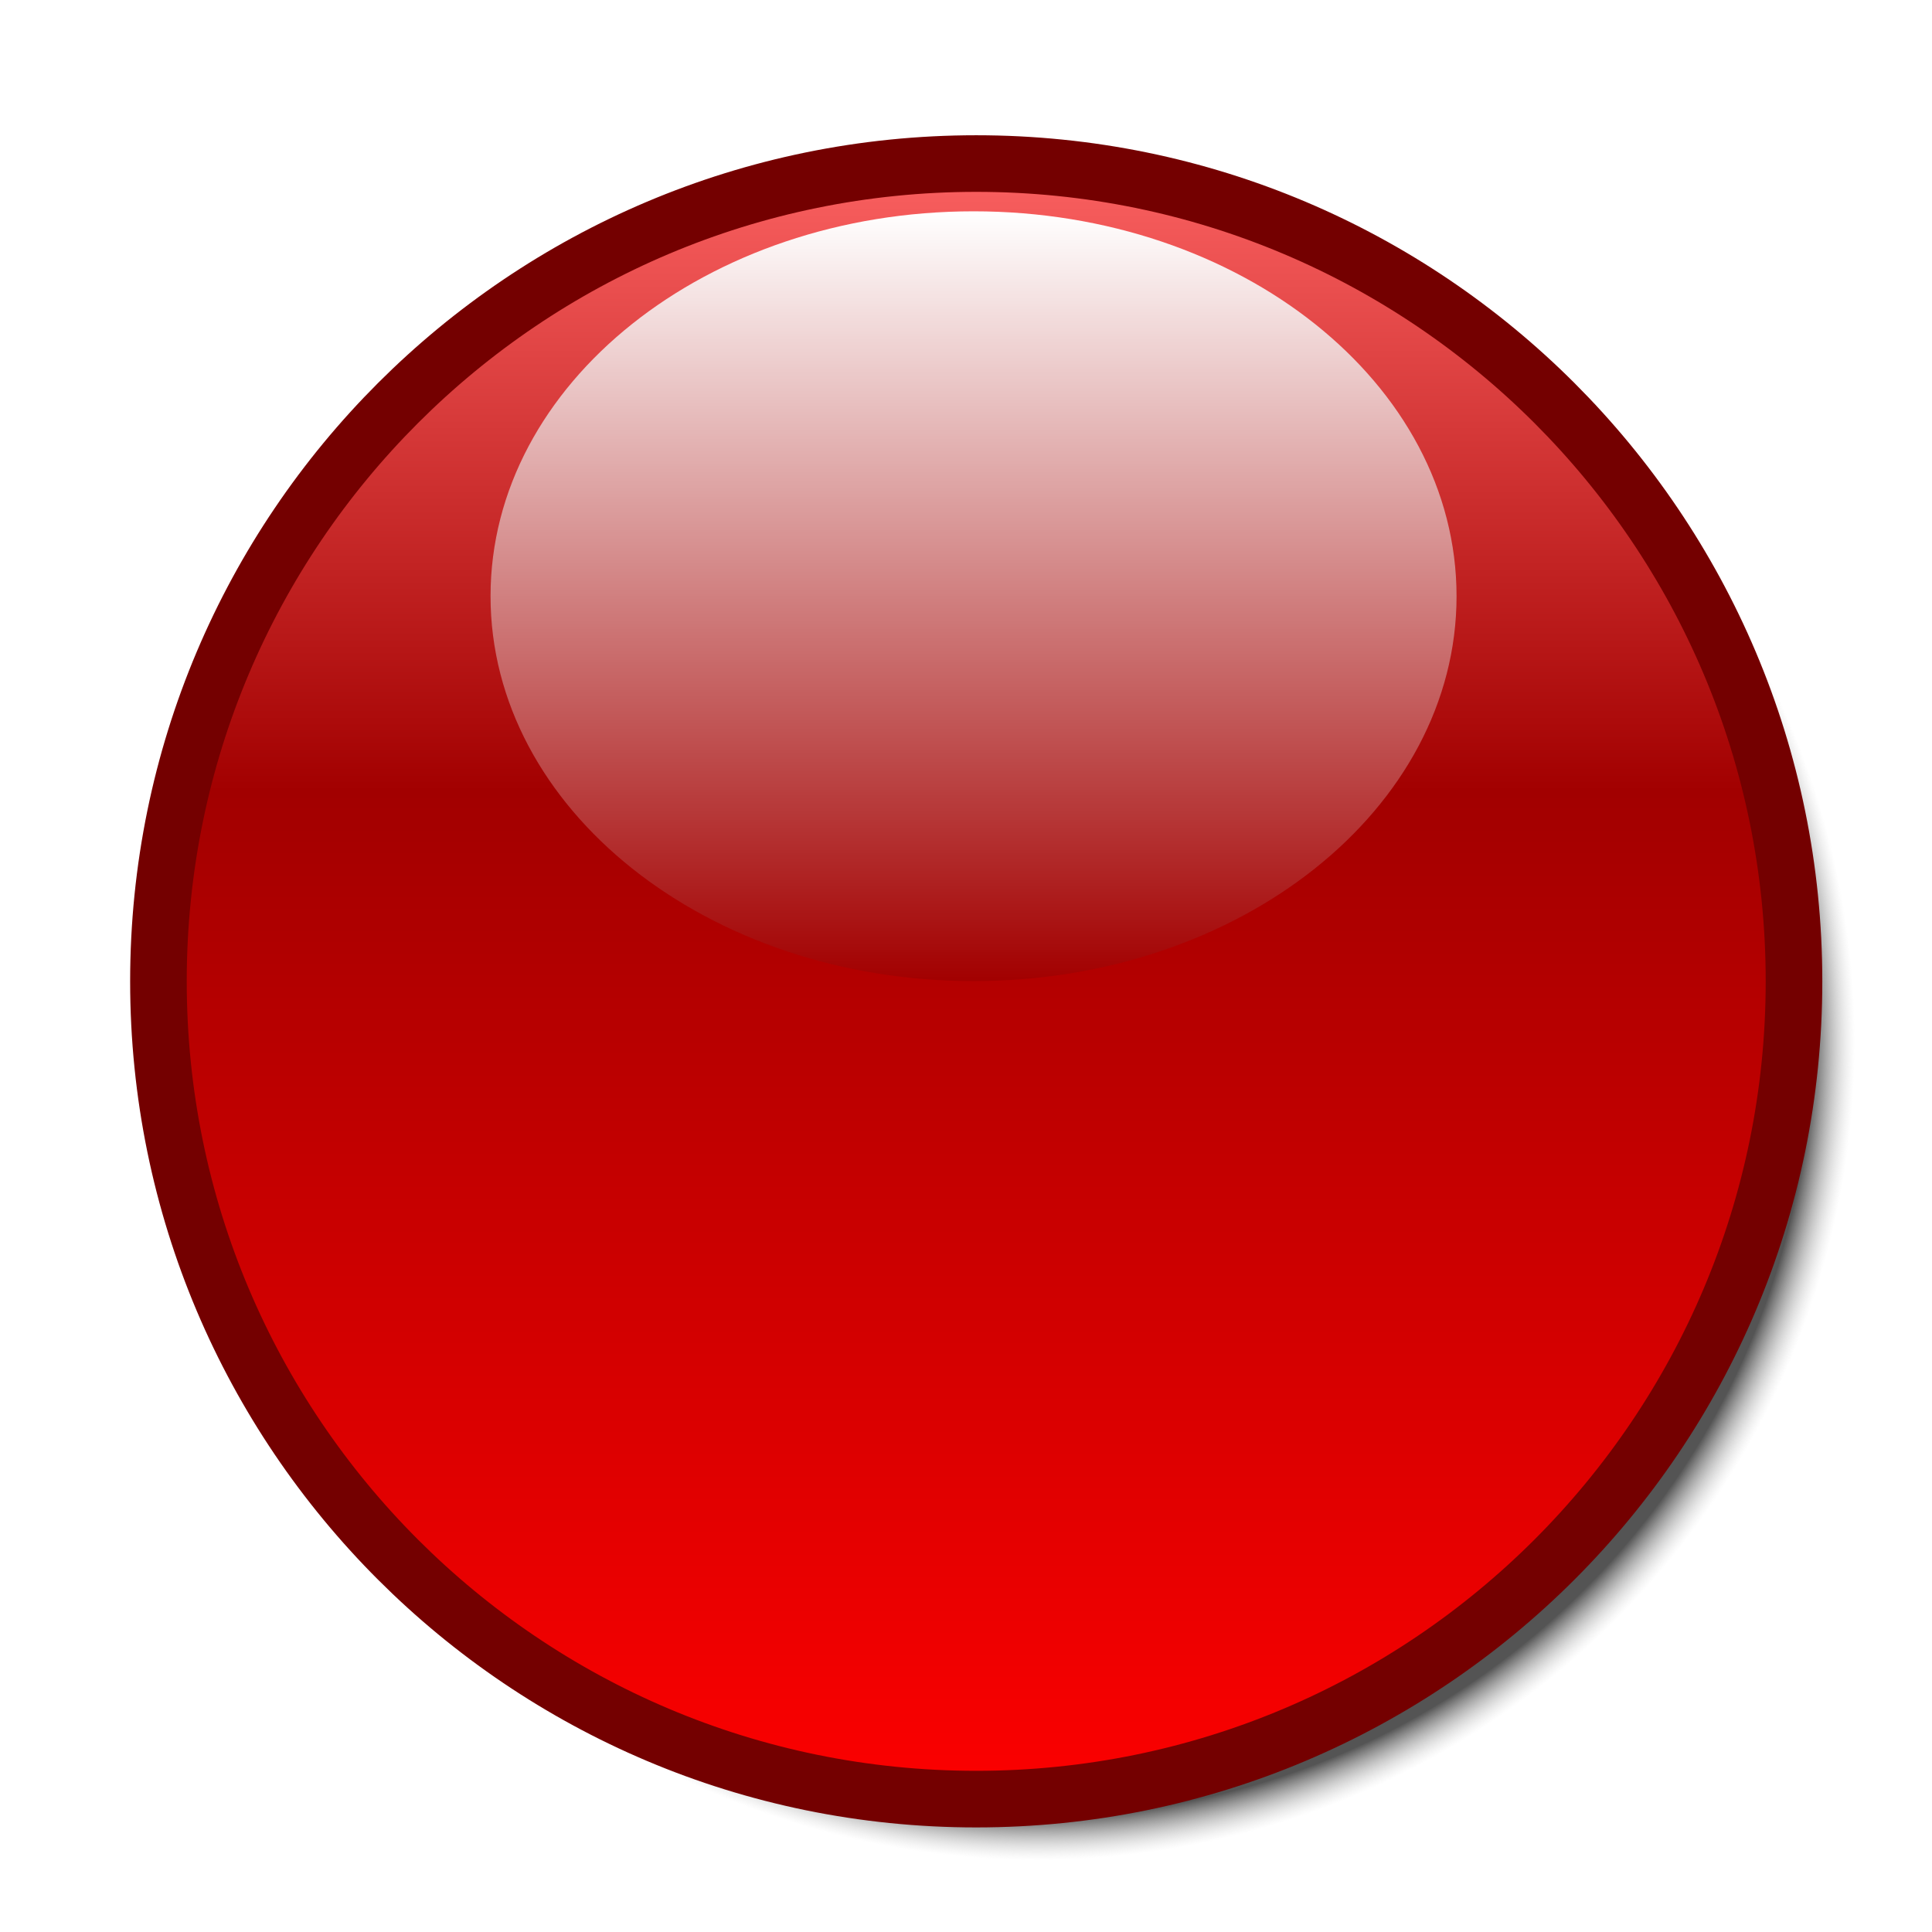
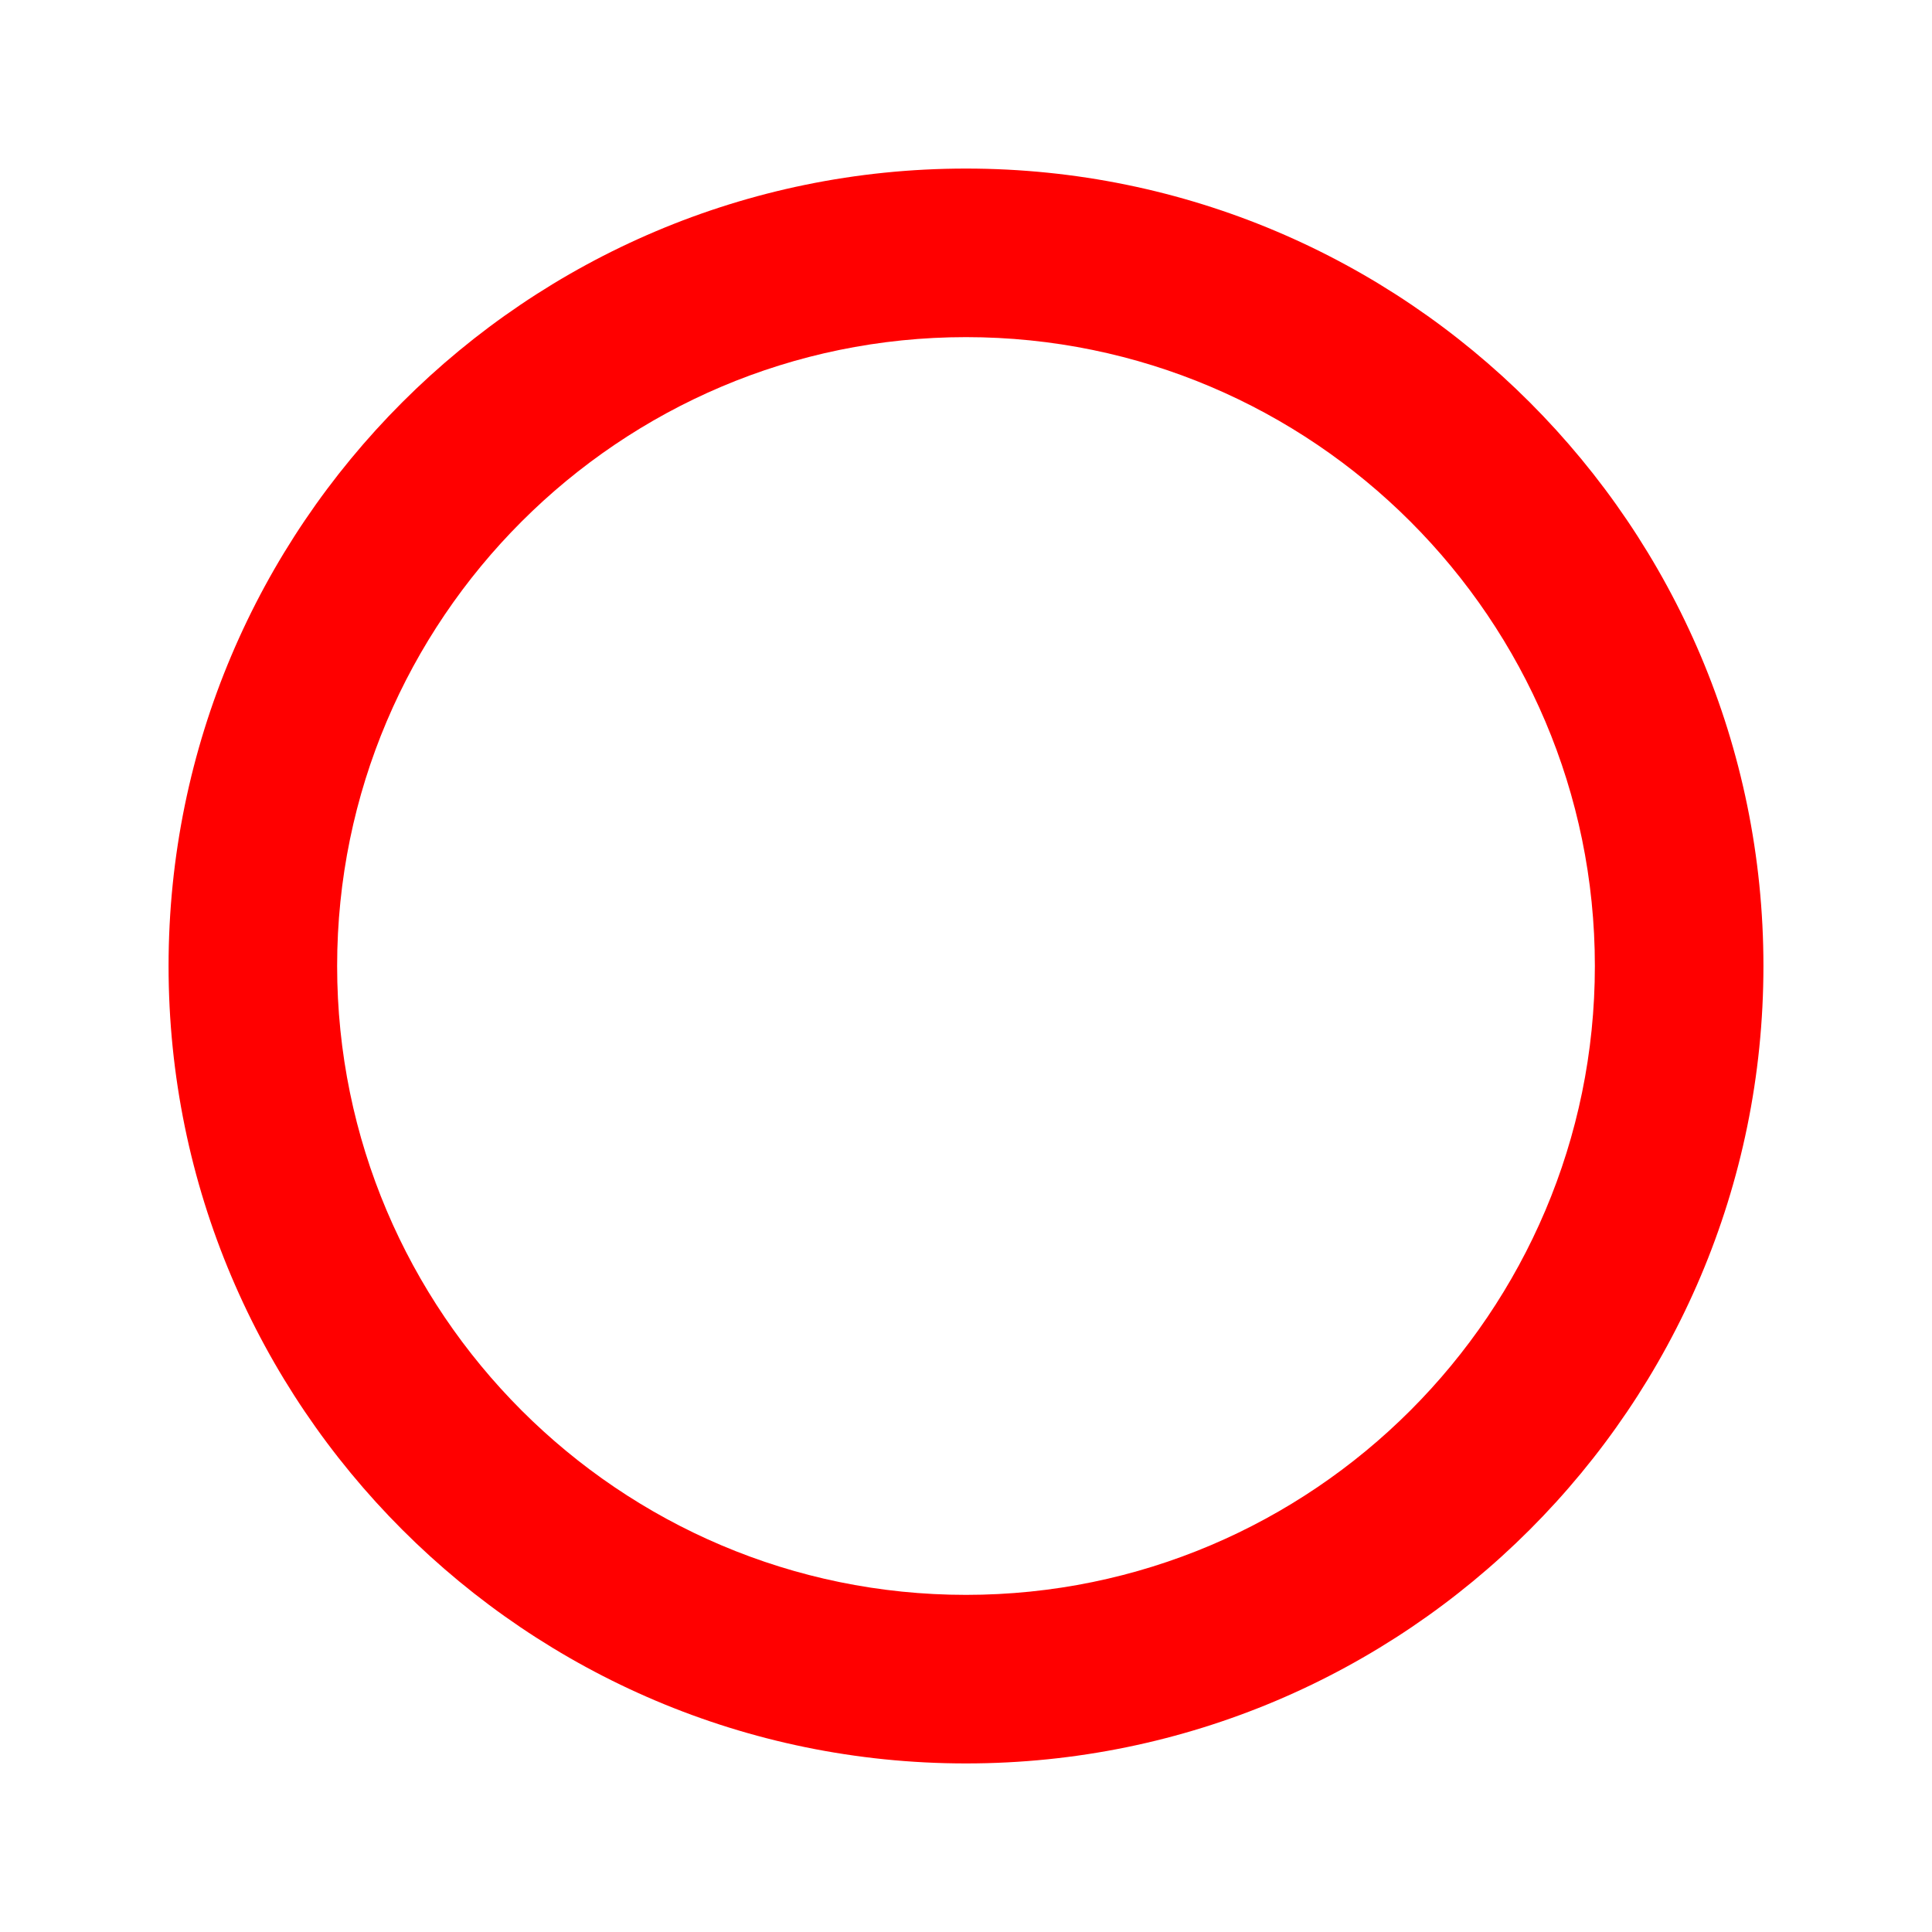
- <svg xmlns="http://www.w3.org/2000/svg" xmlns:xlink="http://www.w3.org/1999/xlink" version="1.0" width="128" height="128" id="svg2">
-   <defs id="defs5">
-     <linearGradient id="linearGradient2816">
-       <stop style="stop-color:#a20000;stop-opacity:1" offset="0" id="stop2818" />
-       <stop style="stop-color:white;stop-opacity:1" offset="1" id="stop2820" />
-     </linearGradient>
-     <linearGradient id="linearGradient2794">
-       <stop style="stop-color:#545454;stop-opacity:1" offset="0" id="stop2796" />
-       <stop style="stop-color:#545454;stop-opacity:1" offset="0.946" id="stop2804" />
-       <stop style="stop-color:#c5c5c5;stop-opacity:0" offset="1" id="stop2798" />
-     </linearGradient>
-     <linearGradient id="linearGradient2760">
-       <stop style="stop-color:red;stop-opacity:1" offset="0" id="stop2762" />
-       <stop style="stop-color:#a20000;stop-opacity:1" offset="0.612" id="stop2768" />
-       <stop style="stop-color:#f66;stop-opacity:1" offset="1" id="stop2764" />
-     </linearGradient>
-     <linearGradient x1="6.929" y1="121.071" x2="6.929" y2="8.961" id="linearGradient2766" xlink:href="#linearGradient2760" gradientUnits="userSpaceOnUse" />
-     <radialGradient cx="62.984" cy="65.016" r="54.18" fx="62.984" fy="65.016" id="radialGradient2812" xlink:href="#linearGradient2794" gradientUnits="userSpaceOnUse" />
-     <linearGradient x1="31.5" y1="63" x2="31.5" y2="12" id="linearGradient2822" xlink:href="#linearGradient2816" gradientUnits="userSpaceOnUse" />
-   </defs>
-   <path d="M 117.164 65.016 A 54.18 54.18 0 1 1  8.804,65.016 A 54.18 54.18 0 1 1  117.164 65.016 z" transform="translate(5.724864,4.031744)" style="opacity:1;fill:url(#radialGradient2812);fill-opacity:1;fill-rule:nonzero;stroke:none;stroke-width:3.75;stroke-linecap:butt;stroke-linejoin:round;stroke-miterlimit:4;stroke-dasharray:none;stroke-dashoffset:0;stroke-opacity:1" id="path2790" />
-   <path d="M 117.164 65.016 A 54.18 54.18 0 1 1  8.804,65.016 A 54.18 54.18 0 1 1  117.164 65.016 z" transform="translate(1.69312,0)" style="opacity:1;fill:url(#linearGradient2766);fill-opacity:1;fill-rule:nonzero;stroke:#740000;stroke-width:3.75;stroke-linecap:butt;stroke-linejoin:round;stroke-miterlimit:4;stroke-dasharray:none;stroke-dashoffset:0;stroke-opacity:1" id="path1873" />
-   <path d="M 95.5 37.5 A 32 25.5 0 1 1  31.5,37.5 A 32 25.5 0 1 1  95.5 37.5 z" transform="translate(1,2)" style="opacity:1;fill:url(#linearGradient2822);fill-opacity:1;fill-rule:nonzero;stroke:none;stroke-width:3.75;stroke-linecap:butt;stroke-linejoin:round;stroke-miterlimit:4;stroke-dasharray:none;stroke-dashoffset:0;stroke-opacity:1" id="path2814" />
+ <svg xmlns="http://www.w3.org/2000/svg" width="24" height="24" id="svg6930" version="1.1">
+   <defs id="defs6932" />
+   <g id="layer1" transform="translate(0,-1028.362)">
+     <path style="fill:#ff0000;fill-opacity:1;stroke:none;stroke-opacity:1" d="M 12 2.094 C 6.534 2.094 2.094 6.534 2.094 12 C 2.094 17.466 6.534 21.906 12 21.906 C 17.466 21.906 21.906 17.466 21.906 12 C 21.906 6.534 17.466 2.094 12 2.094 z M 12 4.188 C 16.306 4.188 19.812 7.694 19.812 12 C 19.812 16.306 16.306 19.812 12 19.812 C 7.694 19.812 4.188 16.306 4.188 12 C 4.188 7.694 7.694 4.188 12 4.188 z " transform="translate(0,1028.362)" id="path6938" />
+   </g>
</svg>
